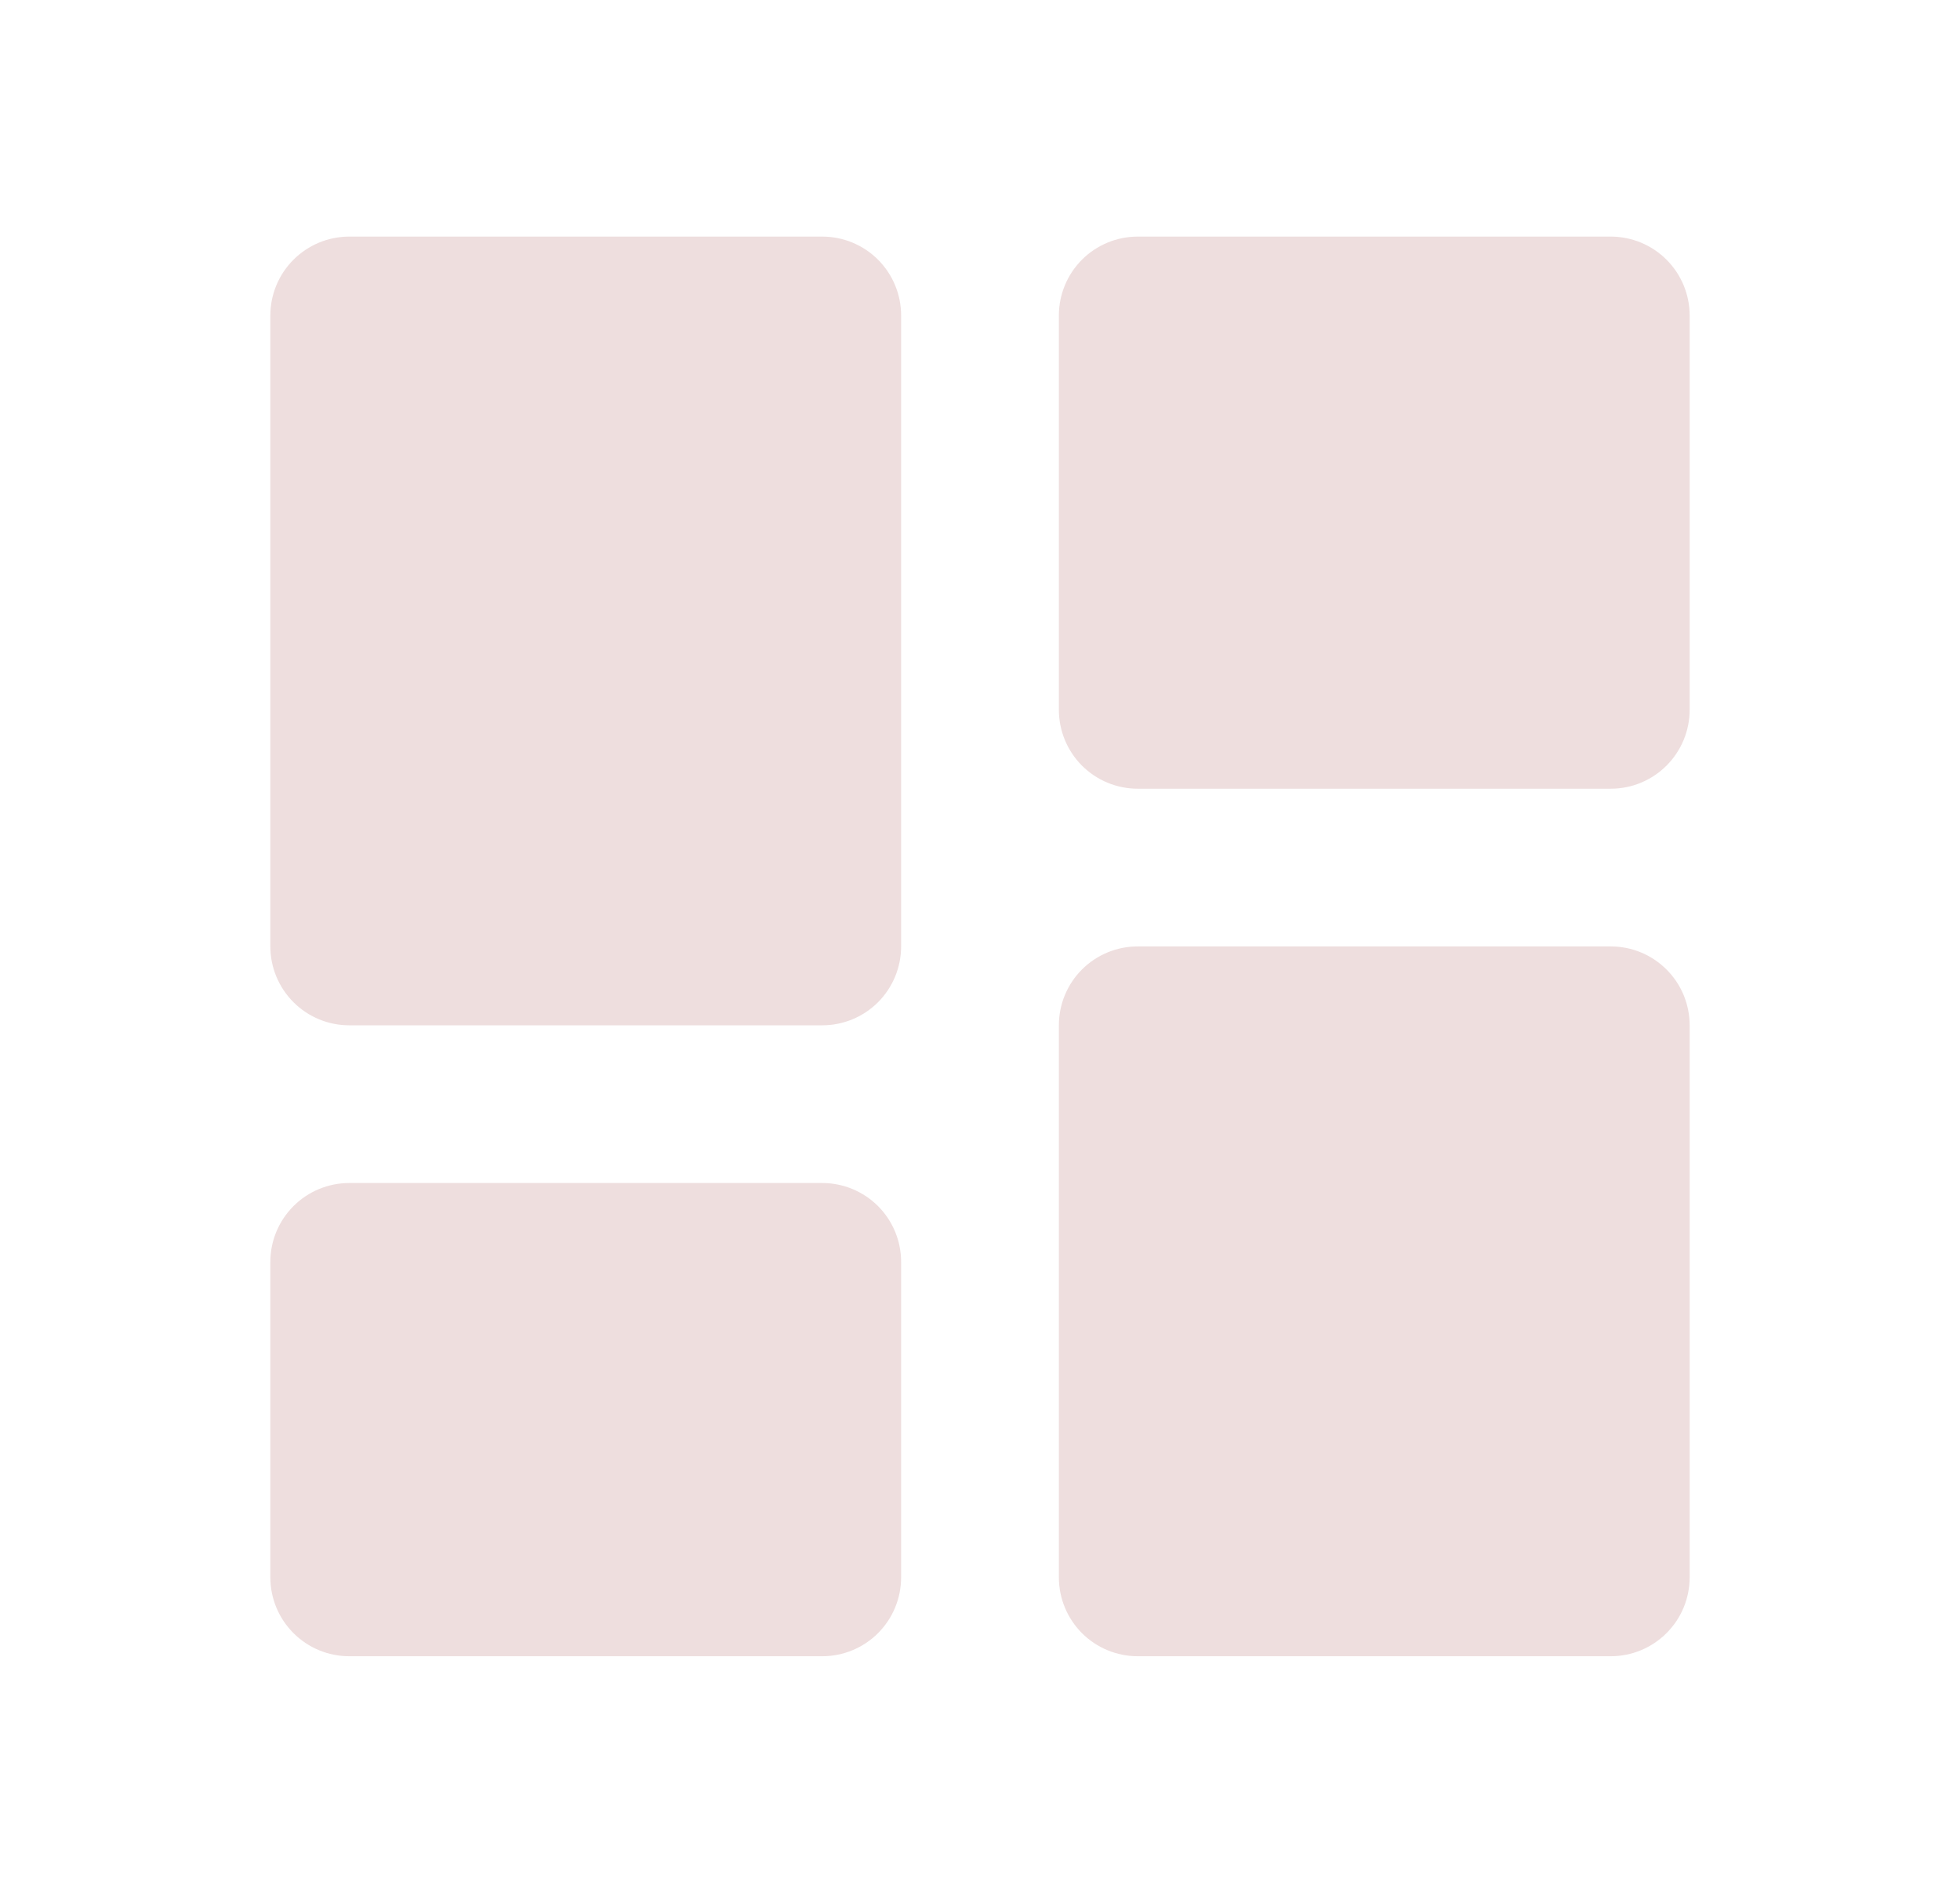
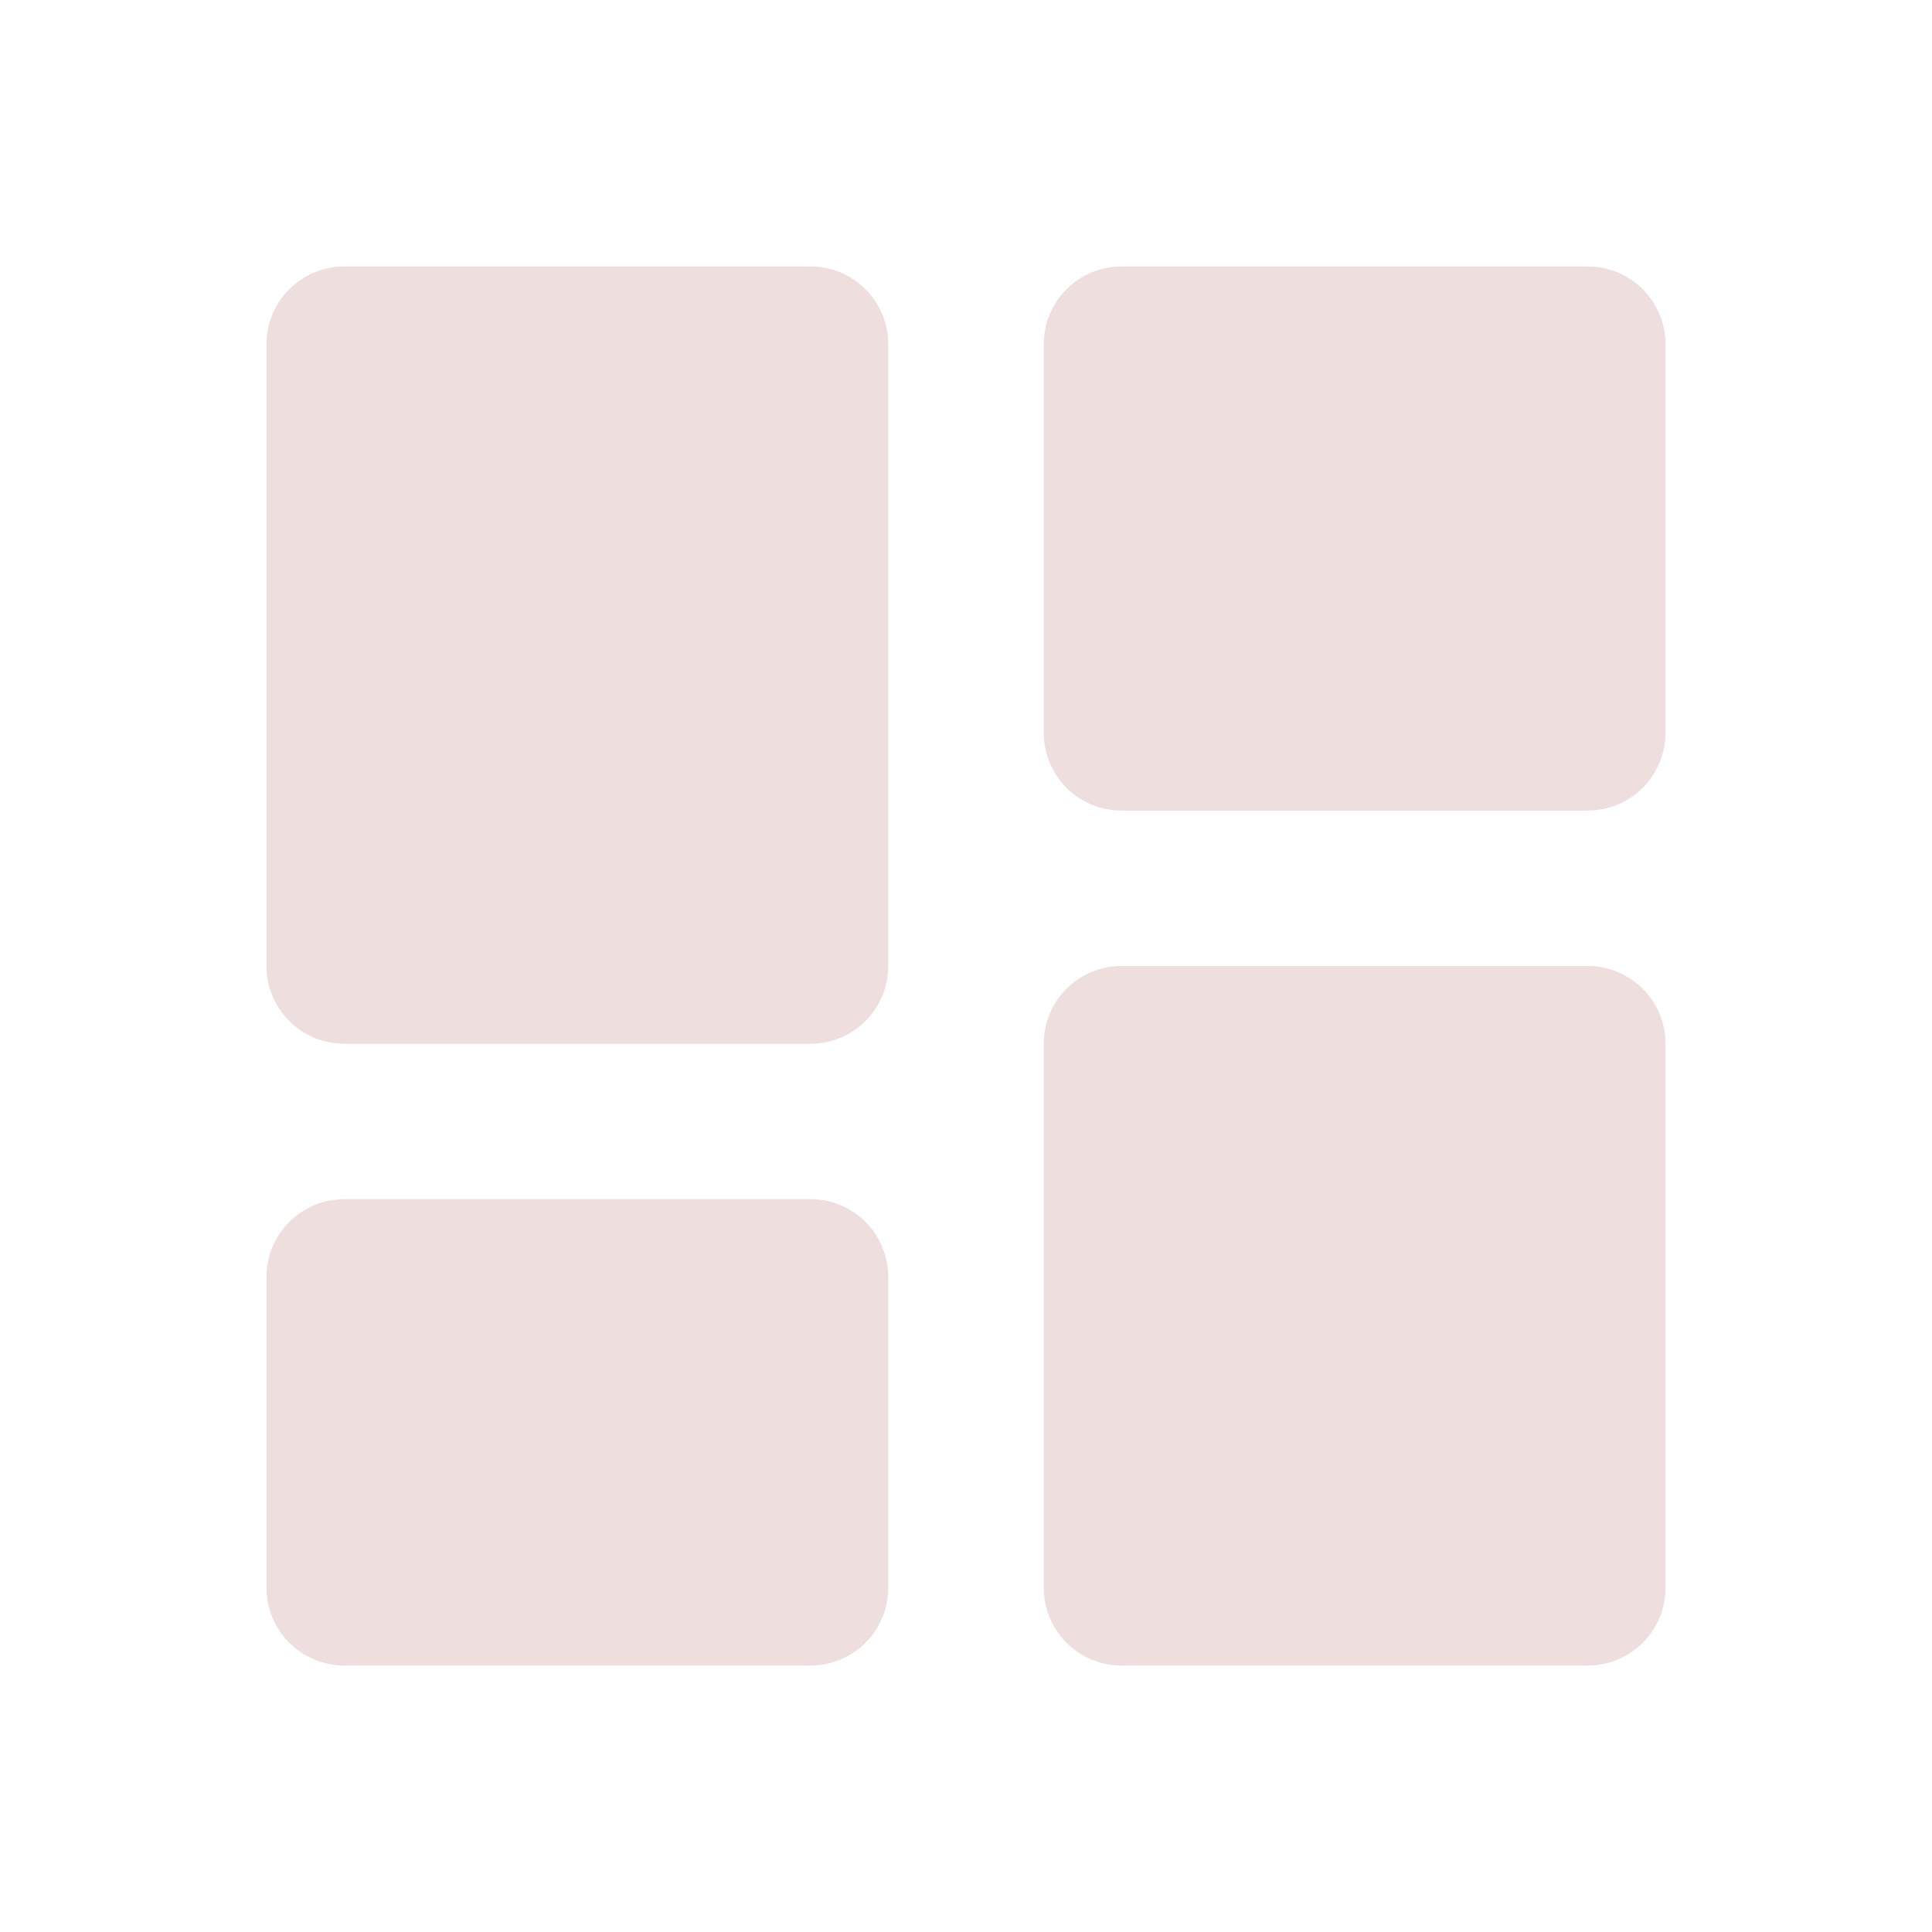
- <svg xmlns="http://www.w3.org/2000/svg" width="29" height="28" viewBox="0 0 29 28" fill="none">
+ <svg xmlns="http://www.w3.org/2000/svg" width="28px" height="28px" viewBox="0 0 29 28" fill="none">
  <path fill="#EEDEDE" d="M5.167 15.167H12.167C12.476 15.167 12.773 15.044 12.992 14.825C13.21 14.606 13.333 14.309 13.333 14V4.667C13.333 4.357 13.21 4.061 12.992 3.842C12.773 3.623 12.476 3.5 12.167 3.5H5.167C4.857 3.5 4.561 3.623 4.342 3.842C4.123 4.061 4 4.357 4 4.667V14C4 14.309 4.123 14.606 4.342 14.825C4.561 15.044 4.857 15.167 5.167 15.167ZM4 23.333C4 23.643 4.123 23.939 4.342 24.158C4.561 24.377 4.857 24.5 5.167 24.5H12.167C12.476 24.5 12.773 24.377 12.992 24.158C13.21 23.939 13.333 23.643 13.333 23.333V18.667C13.333 18.357 13.21 18.061 12.992 17.842C12.773 17.623 12.476 17.5 12.167 17.5H5.167C4.857 17.5 4.561 17.623 4.342 17.842C4.123 18.061 4 18.357 4 18.667V23.333ZM15.667 23.333C15.667 23.643 15.79 23.939 16.008 24.158C16.227 24.377 16.524 24.5 16.833 24.5H23.833C24.143 24.5 24.439 24.377 24.658 24.158C24.877 23.939 25 23.643 25 23.333V15.167C25 14.857 24.877 14.56 24.658 14.342C24.439 14.123 24.143 14 23.833 14H16.833C16.524 14 16.227 14.123 16.008 14.342C15.79 14.56 15.667 14.857 15.667 15.167V23.333ZM16.833 11.667H23.833C24.143 11.667 24.439 11.544 24.658 11.325C24.877 11.106 25 10.809 25 10.5V4.667C25 4.357 24.877 4.061 24.658 3.842C24.439 3.623 24.143 3.5 23.833 3.5H16.833C16.524 3.5 16.227 3.623 16.008 3.842C15.79 4.061 15.667 4.357 15.667 4.667V10.5C15.667 10.809 15.79 11.106 16.008 11.325C16.227 11.544 16.524 11.667 16.833 11.667Z" />
</svg>
